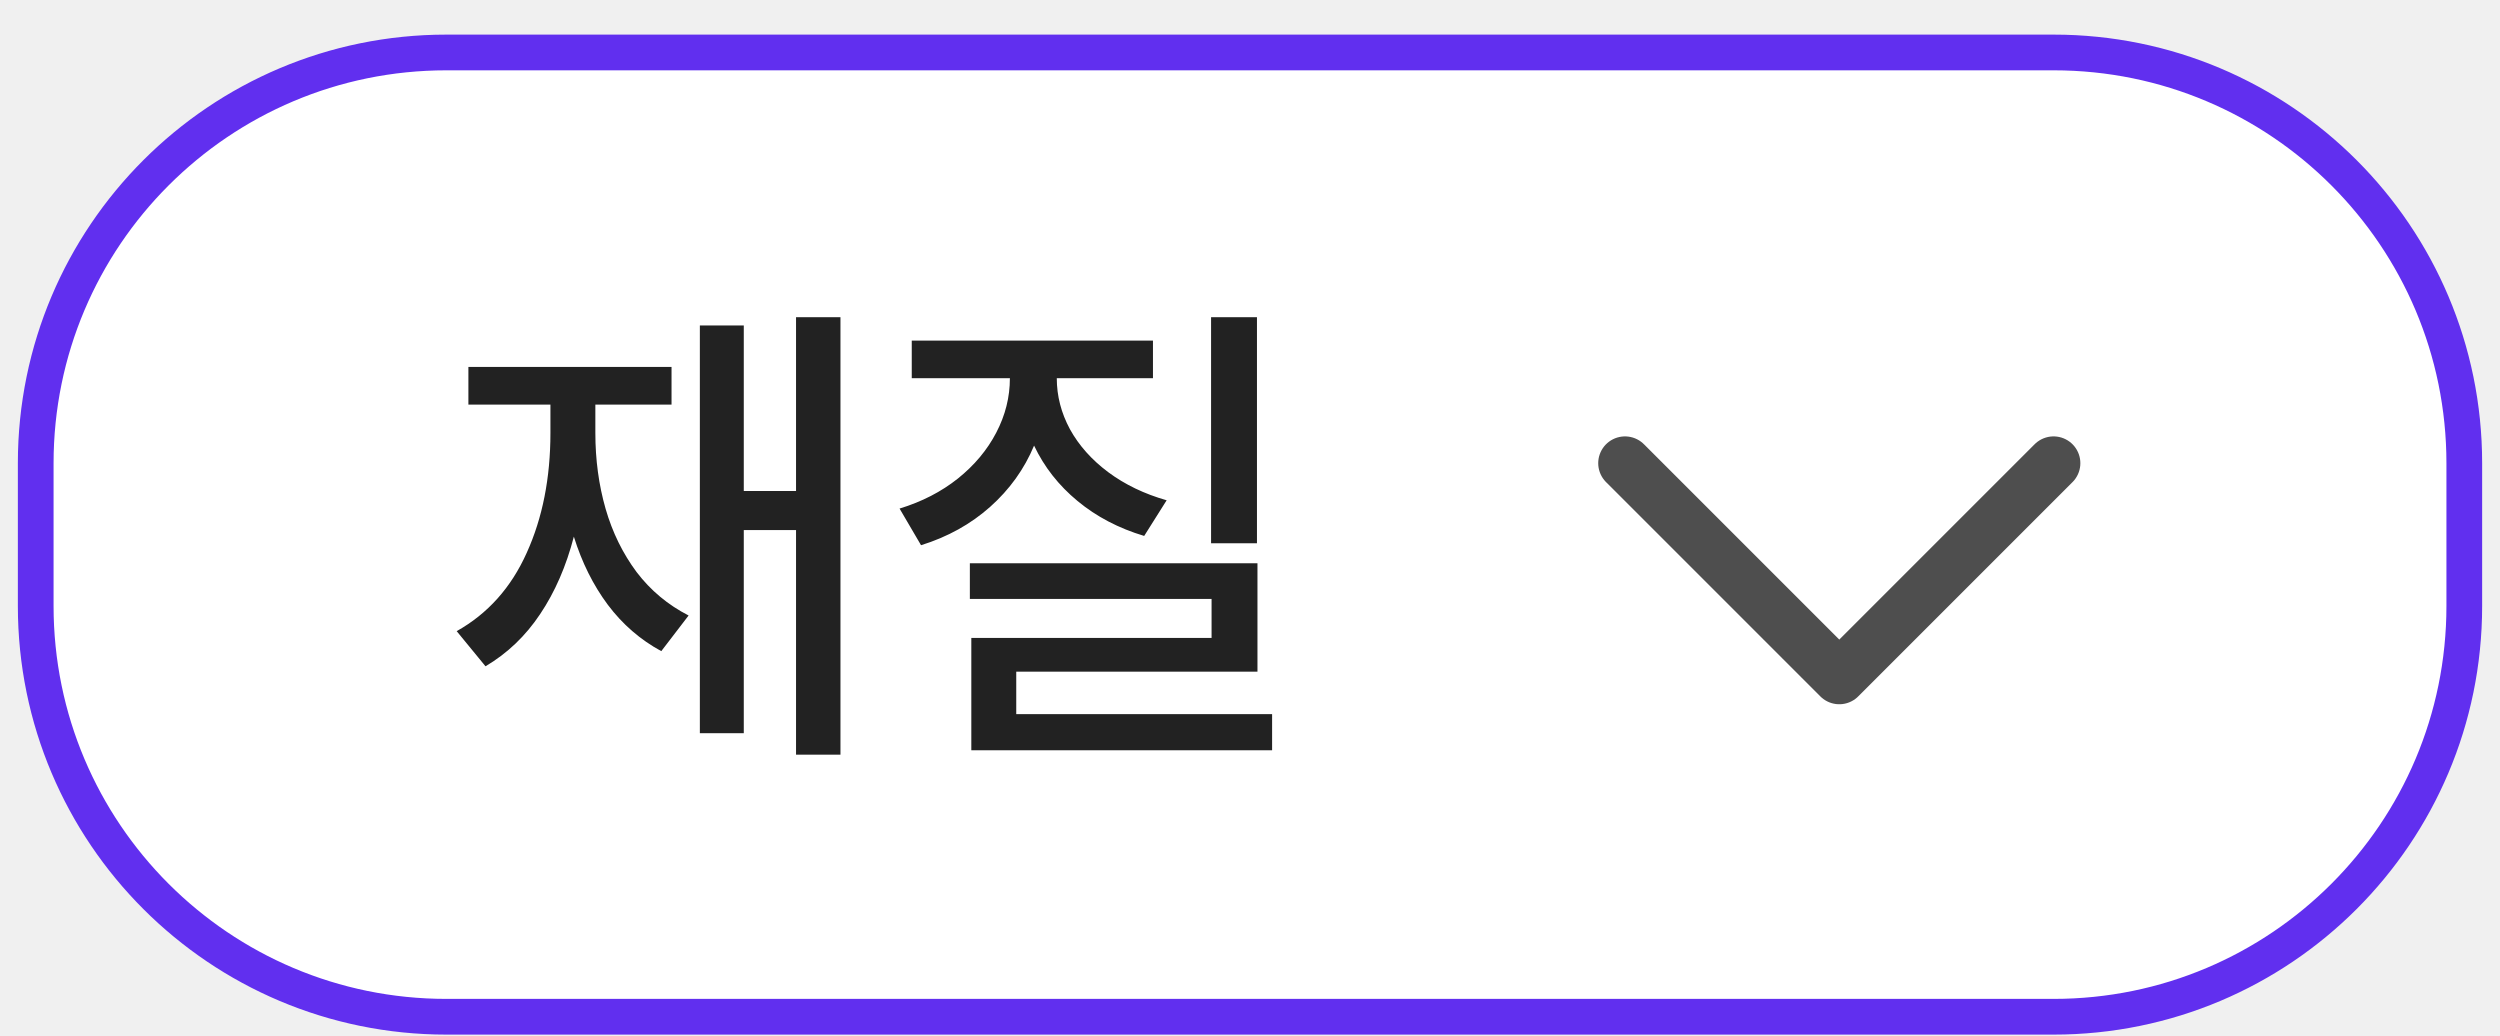
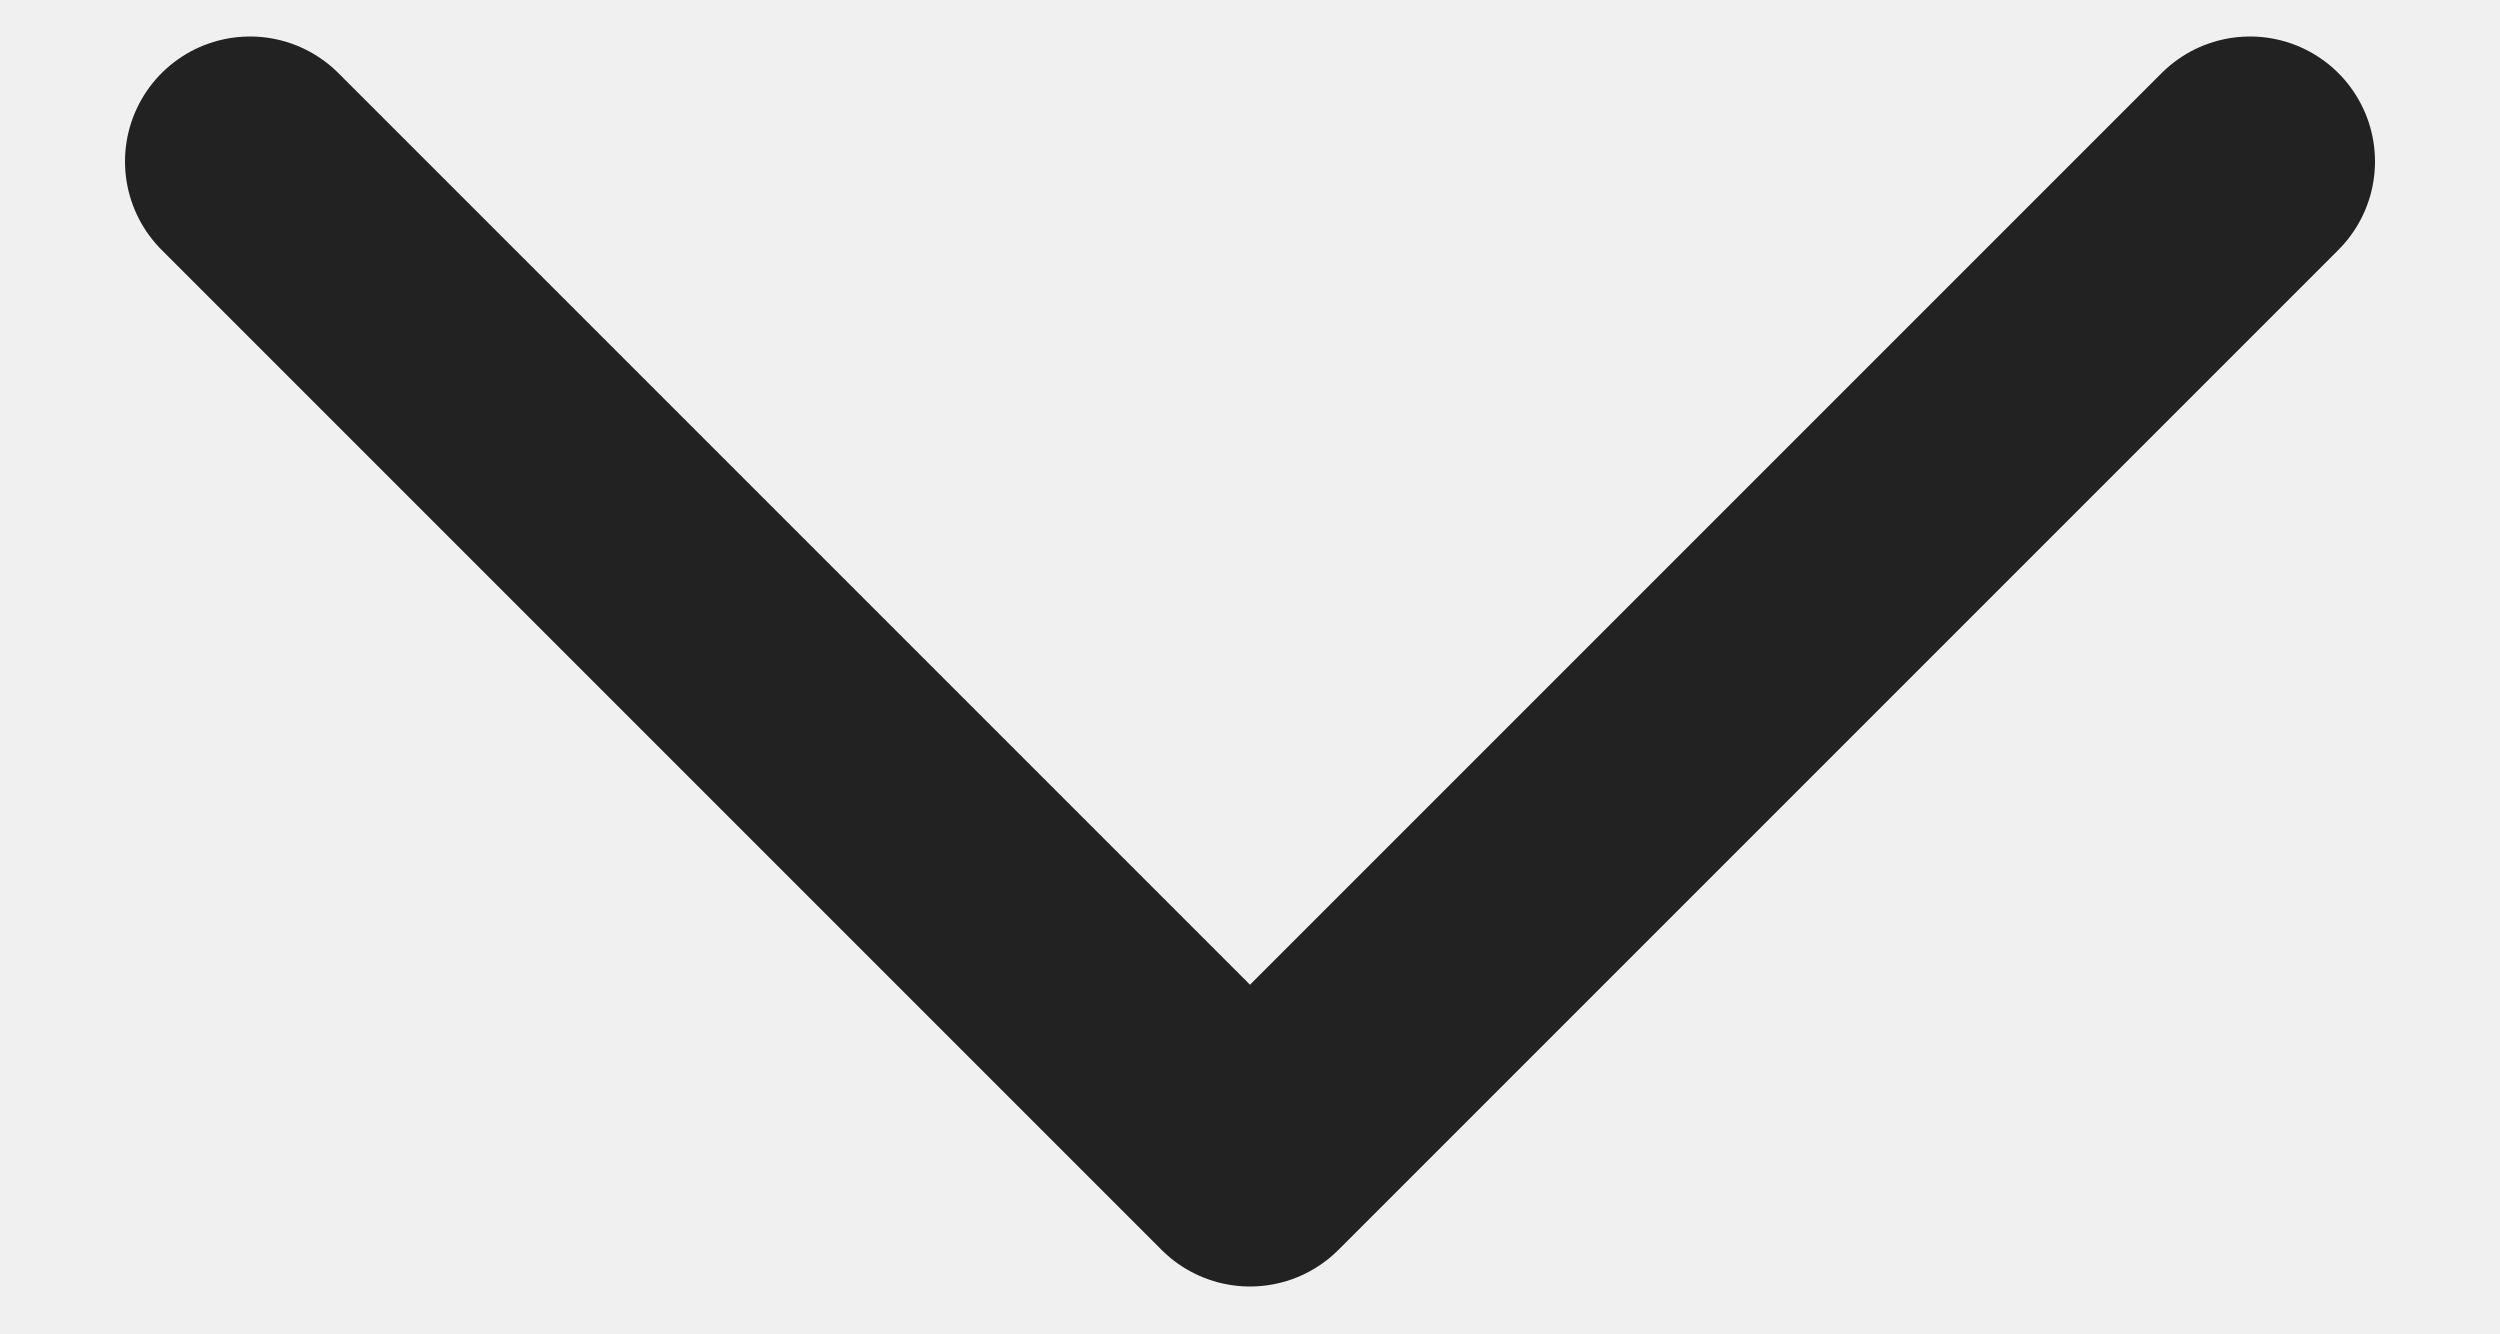
- <svg xmlns="http://www.w3.org/2000/svg" width="70" height="29" viewBox="0 0 70 29" fill="none">
-   <rect x="1" y="1.469" width="68" height="27" rx="11.5" fill="white" />
-   <rect x="1" y="1.469" width="68" height="27" rx="11.5" stroke="#612FEF" />
-   <path d="M23.533 21.131H22.289V14.842H20.826V20.529H19.596V9.113H20.826V13.748H22.289V8.881H23.533V21.131ZM12.787 17.672C13.658 17.184 14.312 16.453 14.749 15.477C15.191 14.502 15.412 13.383 15.412 12.121V11.328H13.115V10.275H18.803V11.328H16.67V12.121C16.67 12.873 16.766 13.582 16.957 14.247C17.148 14.908 17.438 15.498 17.825 16.018C18.217 16.533 18.703 16.938 19.281 17.234L18.516 18.232C17.928 17.913 17.429 17.48 17.019 16.934C16.608 16.382 16.292 15.746 16.068 15.026C15.854 15.851 15.54 16.574 15.125 17.193C14.715 17.809 14.204 18.296 13.594 18.656L12.787 17.672ZM35.195 15.211H33.91V8.881H35.195V15.211ZM25.188 14.24C25.812 14.049 26.356 13.769 26.821 13.399C27.286 13.026 27.644 12.597 27.895 12.114C28.15 11.627 28.277 11.118 28.277 10.59H25.529V9.537H32.283V10.59H29.59C29.59 11.087 29.713 11.563 29.959 12.019C30.21 12.474 30.567 12.875 31.032 13.222C31.497 13.568 32.042 13.83 32.666 14.008L32.037 15.006C31.322 14.792 30.7 14.466 30.171 14.028C29.642 13.591 29.237 13.074 28.954 12.477C28.681 13.133 28.27 13.705 27.724 14.192C27.181 14.675 26.537 15.033 25.789 15.266L25.188 14.24ZM27.156 15.771H35.209V18.807H28.455V19.996H35.619V21.008H27.197V17.863H33.924V16.77H27.156V15.771Z" fill="#222222" />
-   <g opacity="0.8">
-     <path d="M45.5 12.969L51.5 18.969L57.5 12.969" stroke="#222222" stroke-width="1.5" stroke-linecap="round" stroke-linejoin="round" />
-   </g>
+ <svg xmlns="http://www.w3.org/2000/svg" width="15" height="8" viewBox="0 0 15 8" fill="none">
+   <path d="M1.5 0.969L7.5 6.969L13.5 0.969" stroke="#222222" stroke-width="1.5" stroke-linecap="round" stroke-linejoin="round" />
</svg>
